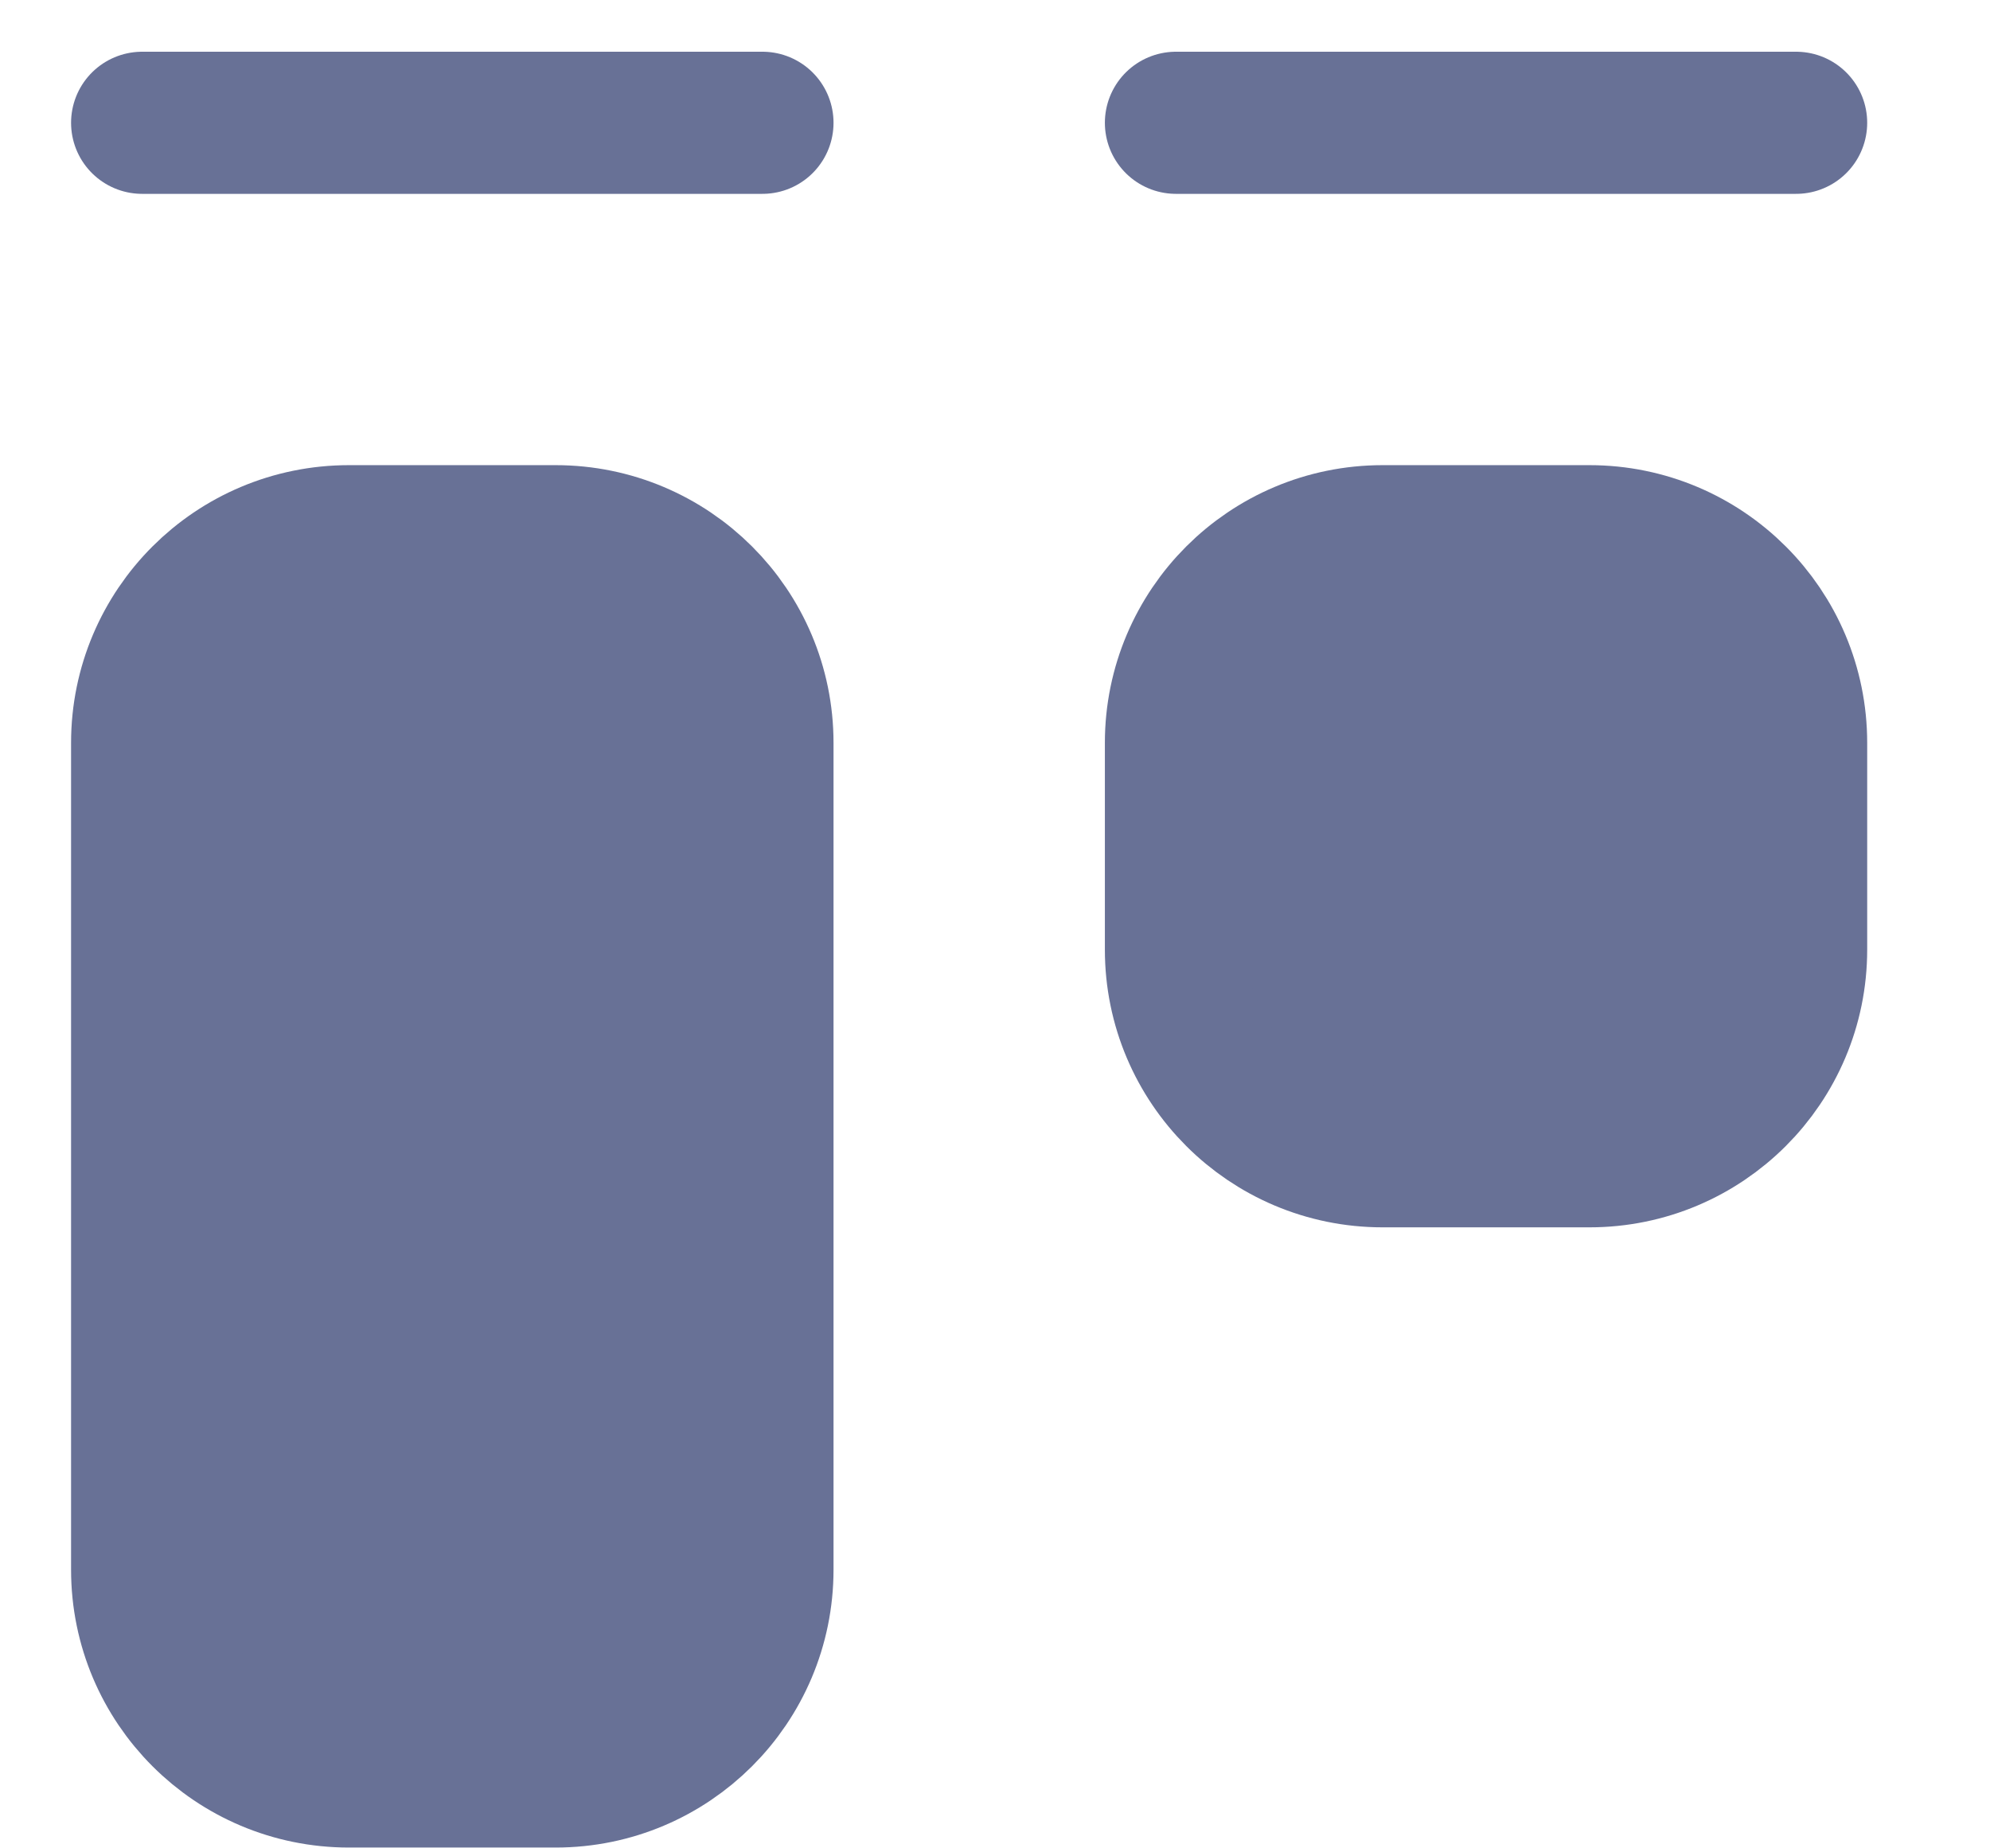
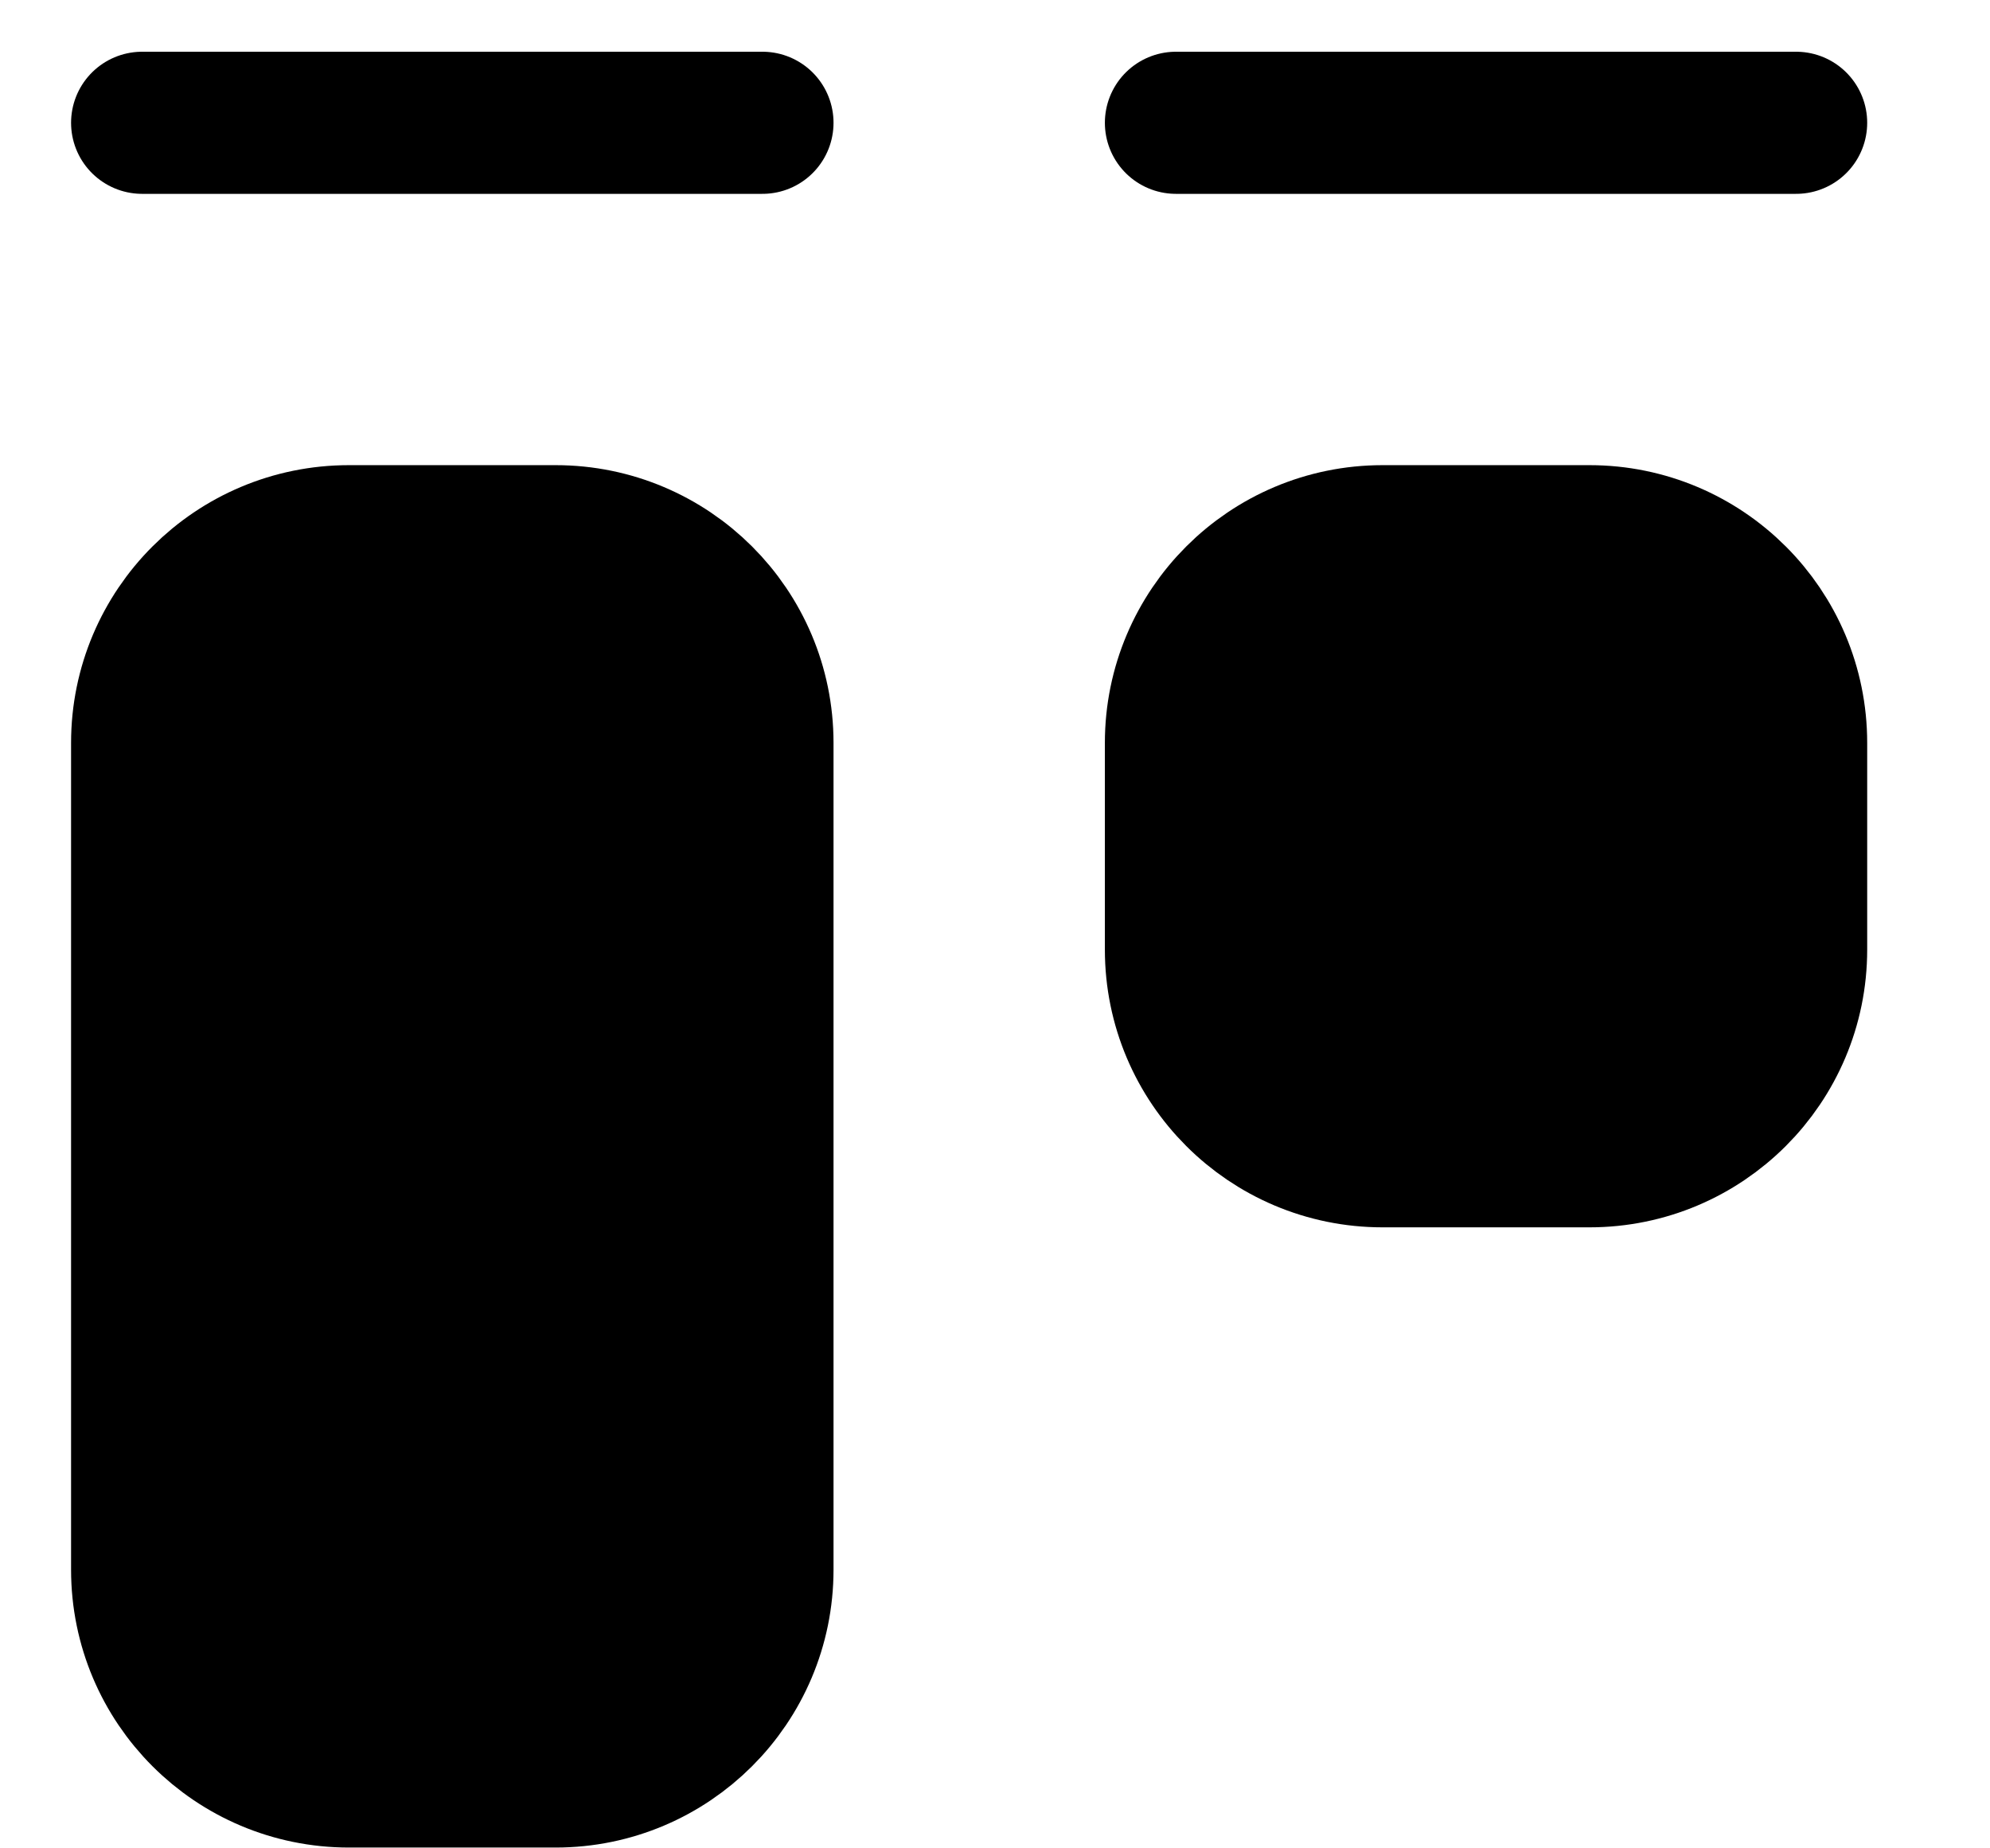
<svg xmlns="http://www.w3.org/2000/svg" width="14px" height="13px" viewBox="0 0 14 13" version="1.1">
  <g id="Page-1" stroke="none" stroke-width="1" fill="none" fill-rule="evenodd" stroke-linecap="round" stroke-linejoin="round">
-     <g id="FE---Takehome-Test---Hover-&amp;-Input-State" transform="translate(-963, -105)" stroke="#687196">
+     <g id="FE---Takehome-Test---Hover-&amp;-Input-State" transform="translate(-963, -105)" stroke="currentColor">
      <g id="icon-activity" transform="translate(964, 105.5)">
        <line x1="0" y1="0.364" x2="4.364" y2="0.364" id="Path" />
        <line x1="7.273" y1="0.364" x2="11.636" y2="0.364" id="Path" />
-         <path d="M0,4.727 C0,3.924 0.651,3.273 1.455,3.273 L2.909,3.273 C3.712,3.273 4.364,3.924 4.364,4.727 L4.364,10.545 C4.364,11.349 3.712,12 2.909,12 L1.455,12 C0.651,12 0,11.349 0,10.545 L0,4.727 Z" id="Path" fill="#687196" />
-         <path d="M7.273,4.727 C7.273,3.924 7.924,3.273 8.727,3.273 L10.182,3.273 C10.985,3.273 11.636,3.924 11.636,4.727 L11.636,6.182 C11.636,6.985 10.985,7.636 10.182,7.636 L8.727,7.636 C7.924,7.636 7.273,6.985 7.273,6.182 L7.273,4.727 Z" id="Path" fill="#687196" />
+         <path d="M0,4.727 C0,3.924 0.651,3.273 1.455,3.273 L2.909,3.273 C3.712,3.273 4.364,3.924 4.364,4.727 L4.364,10.545 C4.364,11.349 3.712,12 2.909,12 L1.455,12 C0.651,12 0,11.349 0,10.545 L0,4.727 Z" id="Path" fill="currentColor" />
+         <path d="M7.273,4.727 C7.273,3.924 7.924,3.273 8.727,3.273 L10.182,3.273 C10.985,3.273 11.636,3.924 11.636,4.727 L11.636,6.182 C11.636,6.985 10.985,7.636 10.182,7.636 L8.727,7.636 C7.924,7.636 7.273,6.985 7.273,6.182 L7.273,4.727 Z" id="Path" fill="currentColor" />
      </g>
    </g>
  </g>
</svg>
